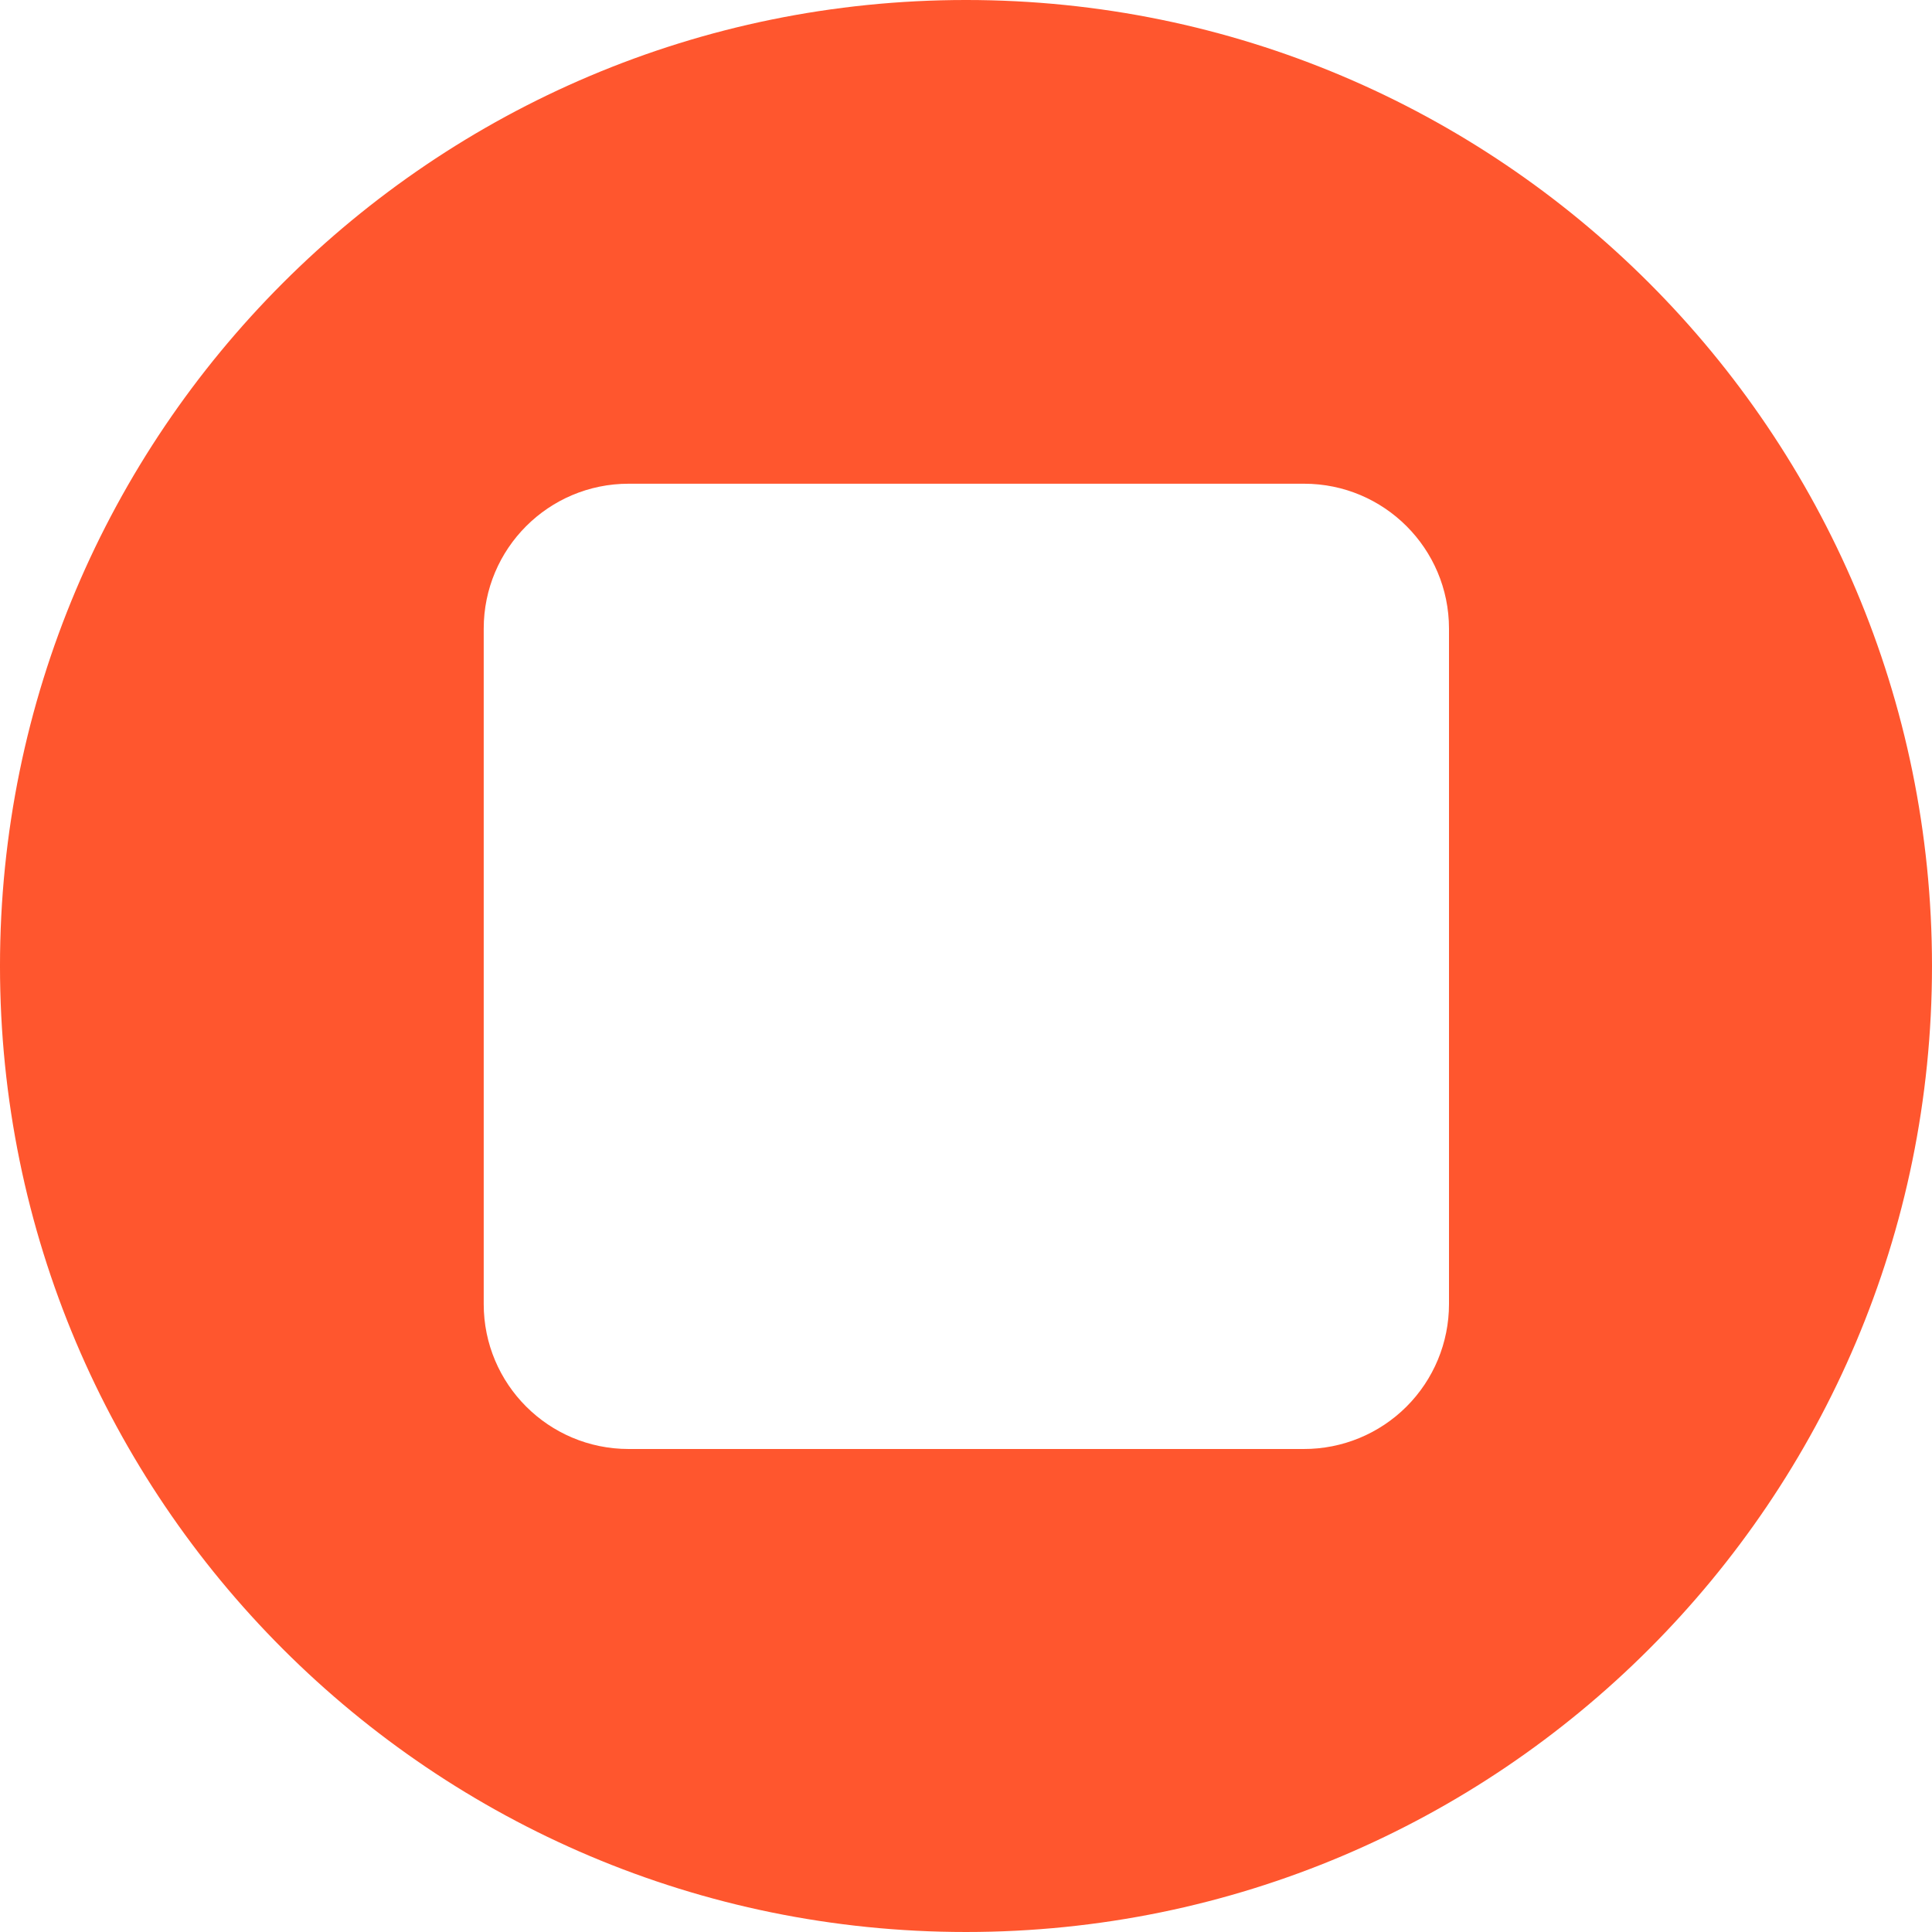
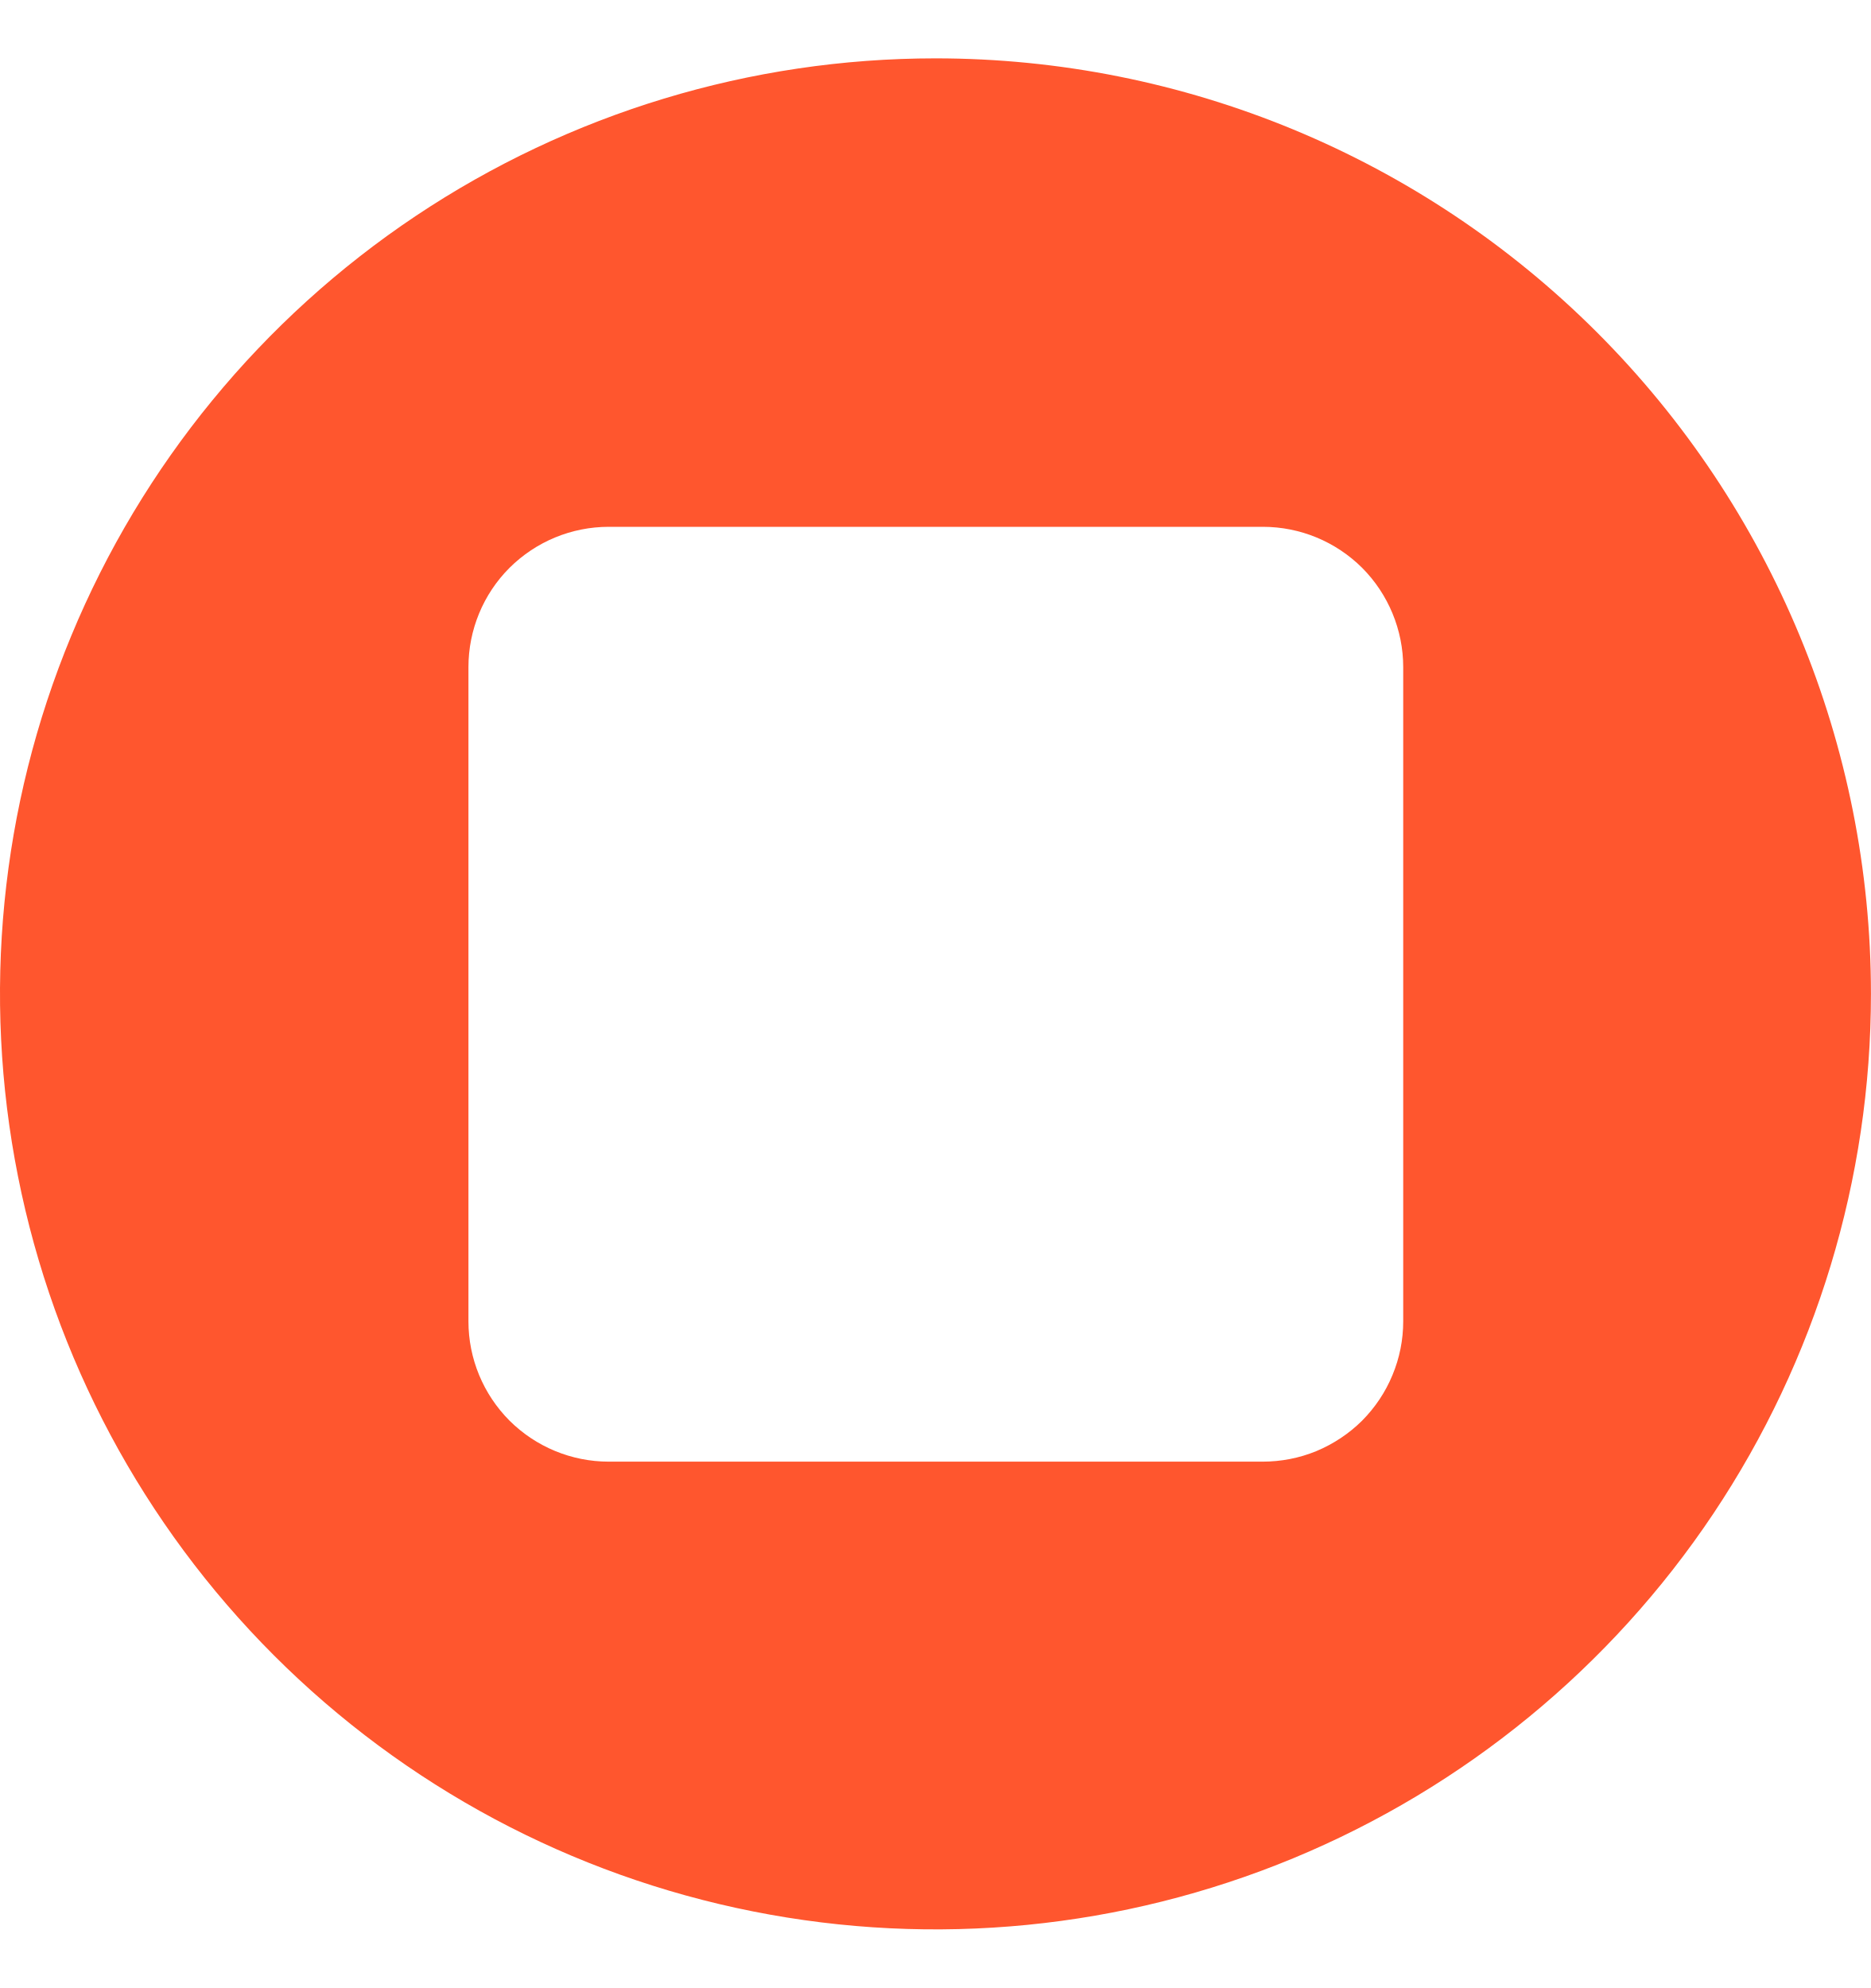
- <svg xmlns="http://www.w3.org/2000/svg" data-name="Group 1159" width="16" height="16" viewBox="0 0 16 16">
-   <path data-name="Path 19" d="M1184.644 756.228a8 8 0 1 0 8 8 8 8 0 0 0-8-8zm2.8 12h-5.594a1.2 1.2 0 0 1-1.2-1.2v-5.594a1.2 1.2 0 0 1 1.2-1.2h5.594a1.2 1.2 0 0 1 1.2 1.2v5.594a1.2 1.2 0 0 1-1.203 1.2z" transform="translate(-1176.644 -756.228)" style="fill:#ff562e" />
+ <svg xmlns="http://www.w3.org/2000/svg" width="16" height="17" viewBox="0 0 16 17" fill="none">
+   <path d="M8 0.499C6.418 0.499 4.871 0.968 3.555 1.847C2.24 2.726 1.214 3.976 0.609 5.438C0.003 6.899 -0.155 8.508 0.154 10.06C0.462 11.611 1.224 13.037 2.343 14.156C3.462 15.275 4.887 16.037 6.439 16.345C7.991 16.654 9.6 16.495 11.061 15.89C12.523 15.284 13.773 14.259 14.652 12.944C15.531 11.628 16 10.081 16 8.499C16 6.377 15.157 4.342 13.657 2.842C12.157 1.342 10.122 0.499 8 0.499ZM10.8 12.499H5.206C4.888 12.499 4.583 12.373 4.357 12.148C4.132 11.922 4.006 11.617 4.006 11.299V5.705C4.006 5.387 4.132 5.081 4.357 4.856C4.583 4.631 4.888 4.505 5.206 4.505H10.8C11.118 4.505 11.423 4.631 11.649 4.856C11.873 5.081 12 5.387 12 5.705V11.299C12 11.457 11.969 11.613 11.908 11.759C11.848 11.905 11.759 12.037 11.648 12.149C11.536 12.26 11.403 12.348 11.257 12.409C11.111 12.469 10.955 12.499 10.797 12.499H10.8Z" fill="#FF562E" />
</svg>
